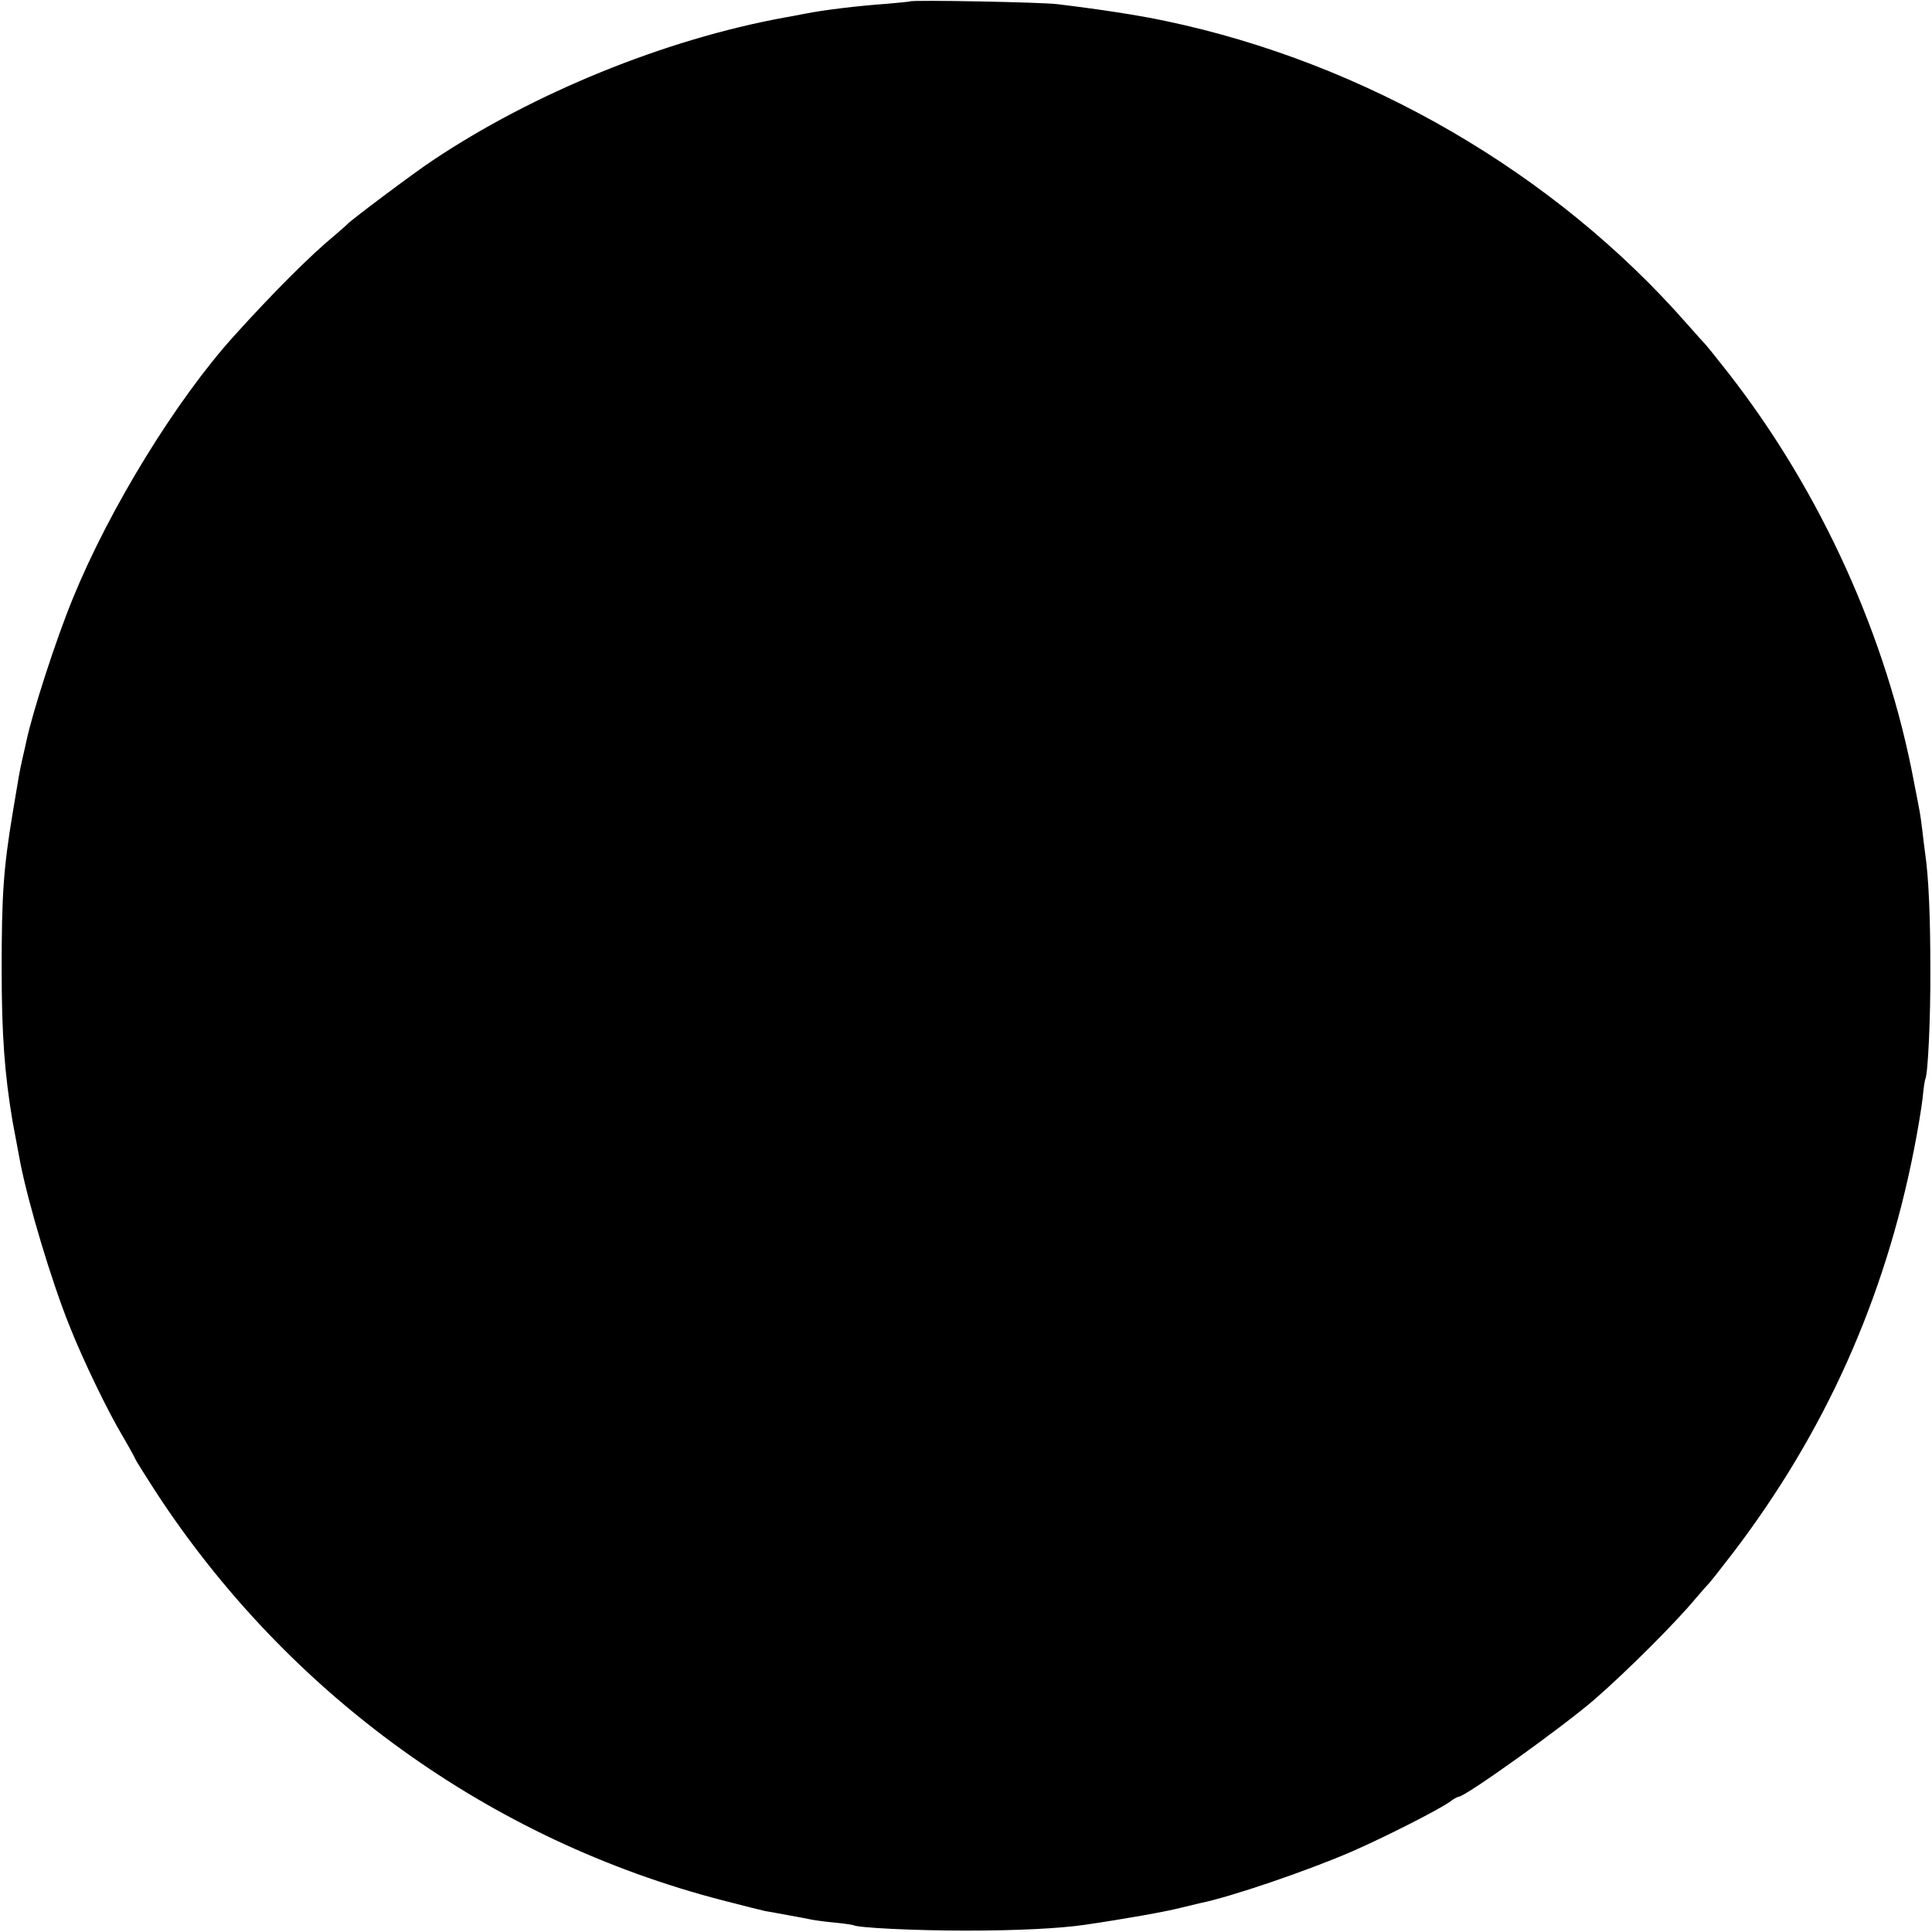
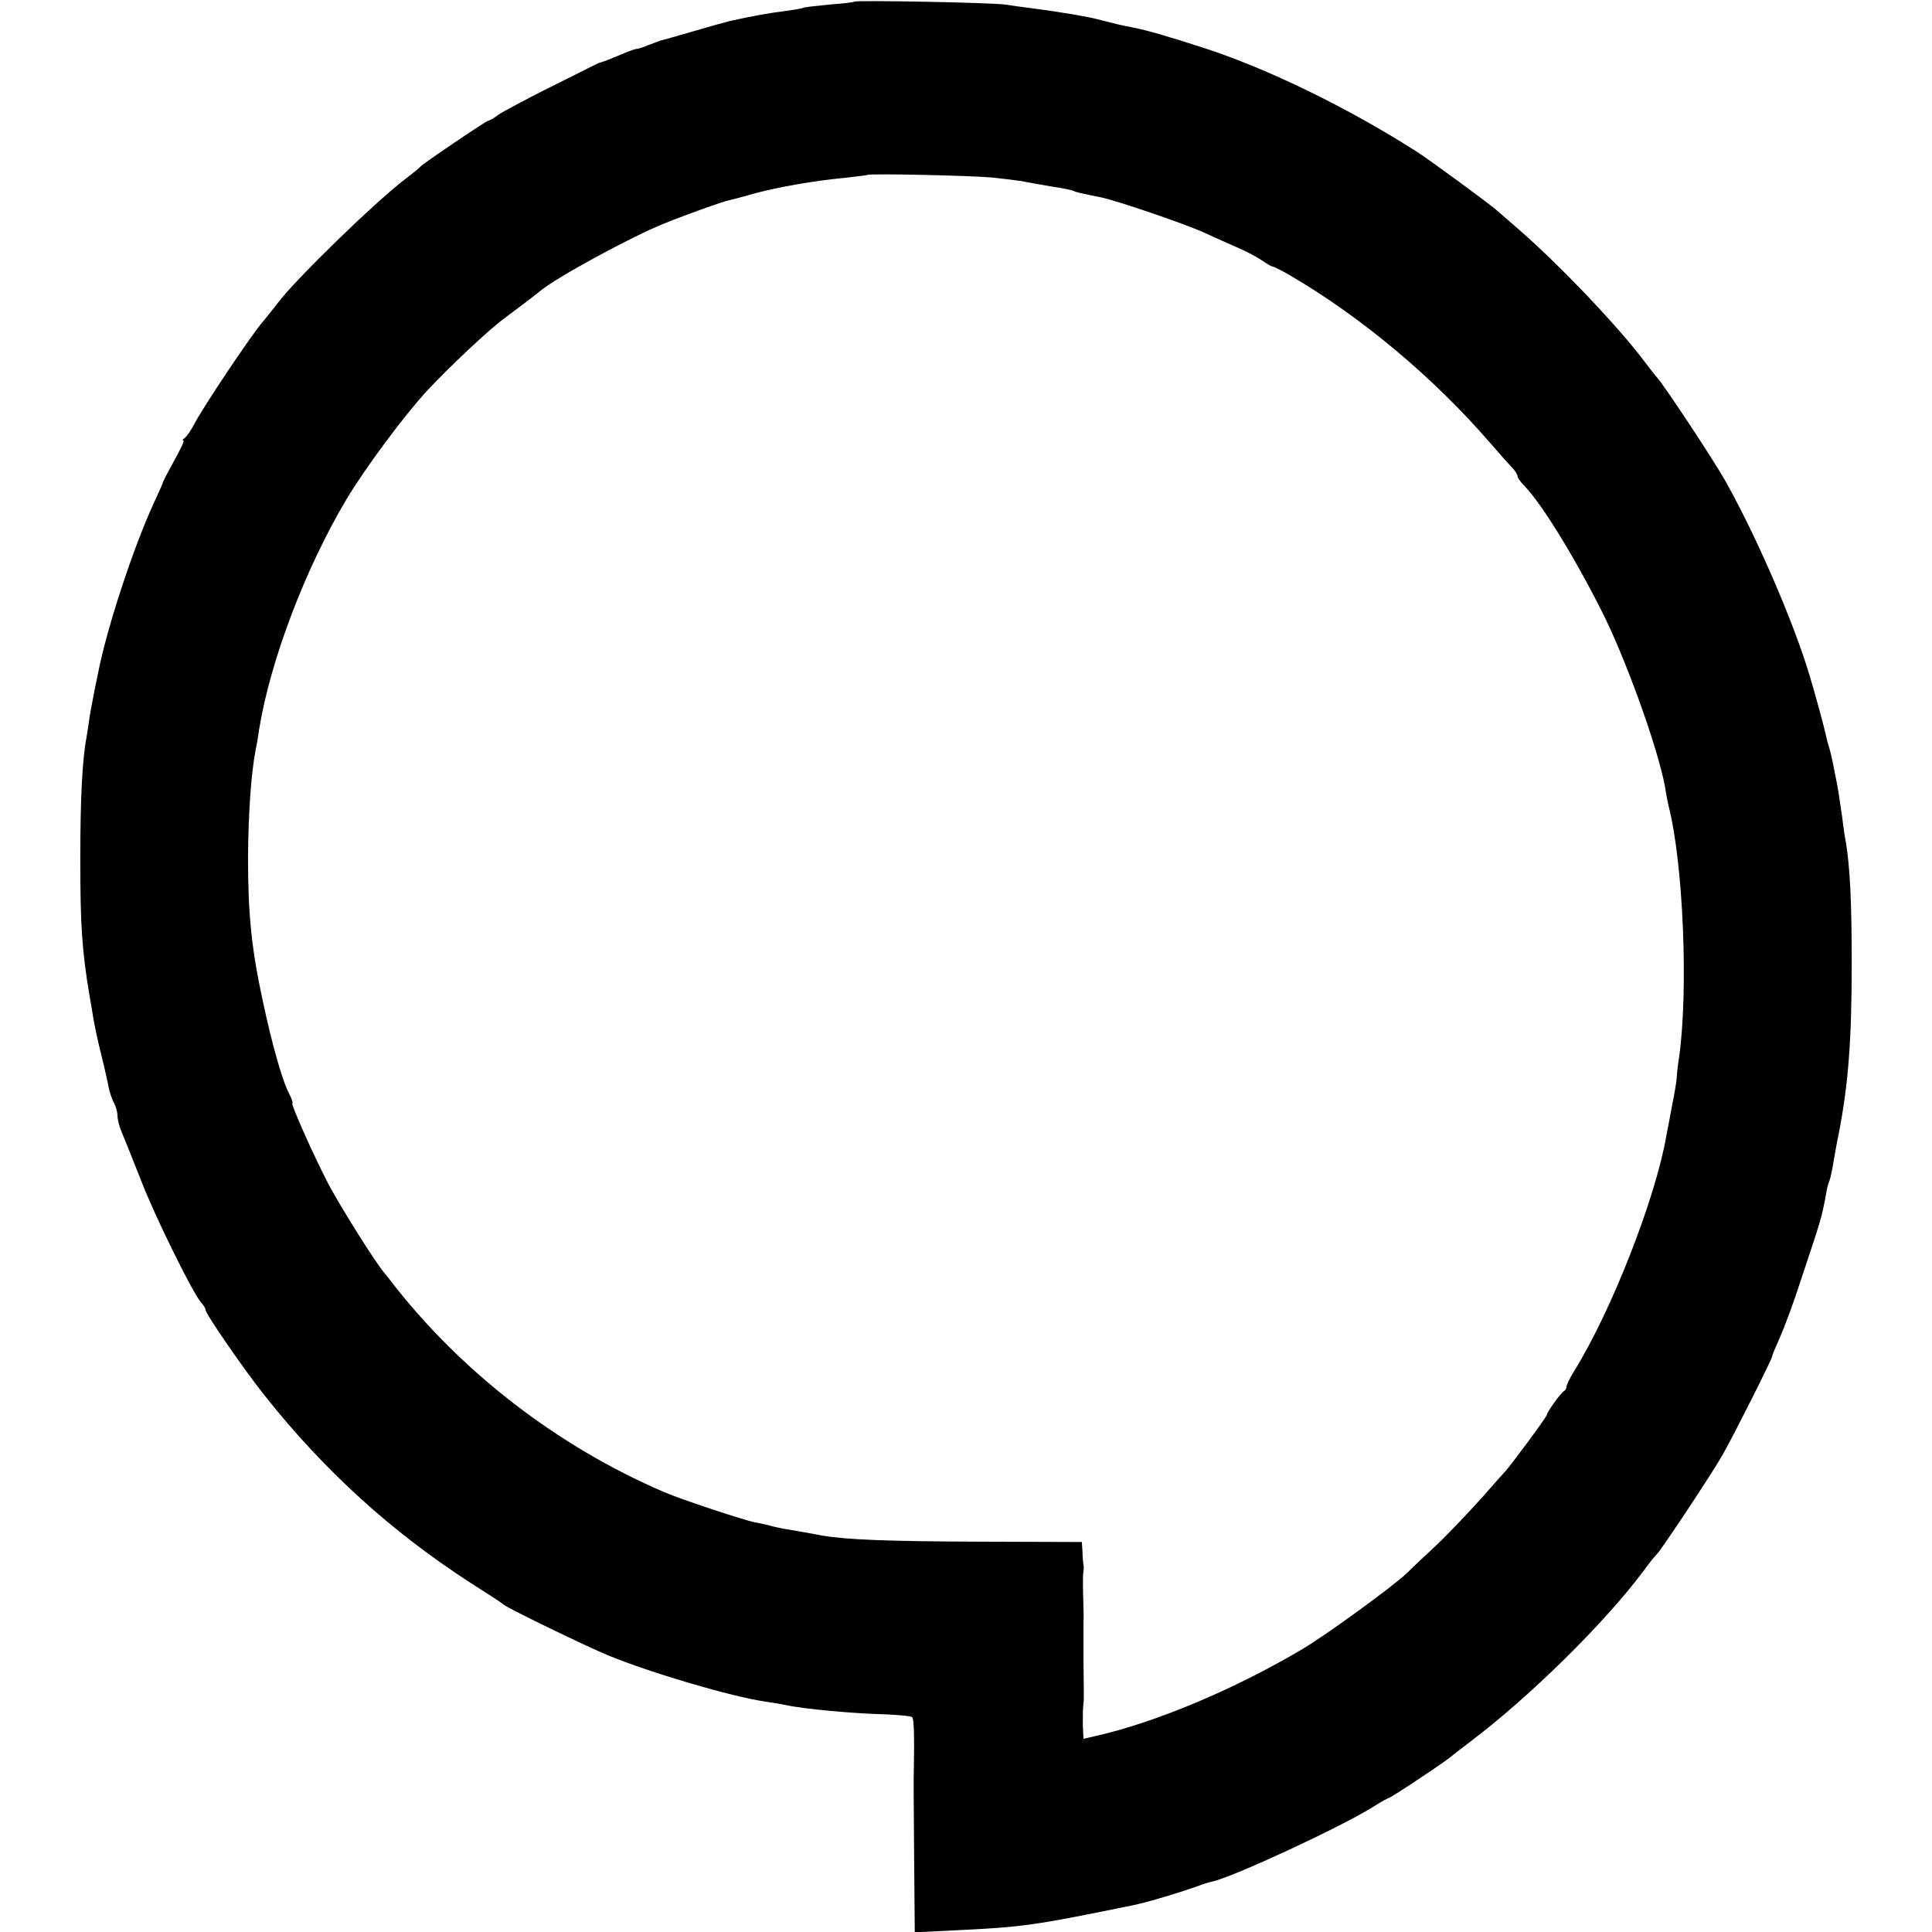
- <svg xmlns="http://www.w3.org/2000/svg" version="1.0" width="700pt" height="700pt" viewBox="0 0 700 700" preserveAspectRatio="xMidYMid meet">
-   <g transform="translate(0,700) scale(0.1,-0.1)" fill="#000000" stroke="none">
-     <path d="M3298 6995 c-2 -1 -41 -5 -88 -9 -100 -7 -225 -22 -295 -36 -27 -5 -61 -12 -75 -14 -431 -79 -908 -273 -1275 -519 -69 -46 -297 -217 -305 -228 -3 -3 -25 -23 -50 -44 -85 -70 -220 -205 -361 -361 -210 -232 -452 -626 -585 -952 -62 -151 -146 -411 -169 -520 -2 -9 -8 -37 -14 -62 -11 -49 -13 -63 -35 -195 -34 -204 -40 -302 -40 -570 0 -233 11 -378 39 -545 6 -32 24 -129 29 -155 30 -151 112 -425 177 -587 48 -122 139 -311 196 -406 24 -41 43 -76 43 -78 0 -2 33 -55 73 -117 480 -736 1212 -1264 2054 -1482 72 -19 142 -36 155 -39 13 -2 50 -9 83 -15 33 -6 71 -13 85 -16 14 -3 52 -8 85 -11 33 -3 63 -8 66 -9 15 -10 227 -20 409 -20 188 0 341 8 430 21 144 21 295 48 345 61 33 8 67 16 75 18 109 22 388 117 549 187 121 53 308 148 353 179 14 11 29 19 33 19 24 0 383 257 495 355 118 103 293 278 365 365 21 25 41 47 44 50 4 3 45 55 91 115 332 436 547 915 654 1456 14 70 28 155 32 190 3 35 8 67 10 70 9 17 19 214 18 399 0 188 -6 331 -19 420 -3 19 -7 56 -10 81 -3 25 -7 54 -9 65 -2 10 -11 60 -21 109 -98 525 -337 1052 -670 1480 -43 55 -81 102 -84 105 -3 3 -35 38 -70 78 -479 546 -1164 944 -1888 1096 -98 21 -243 43 -393 61 -54 7 -526 16 -532 10z" />
+ <svg xmlns="http://www.w3.org/2000/svg" version="1.0" width="592pt" height="592pt" viewBox="0 0 592 592" preserveAspectRatio="xMidYMid meet">
+   <g transform="translate(0,592) scale(0.1,-0.1)" fill="#000000" stroke="none">
+     <path d="M2618 5915 c-1 -2 -36 -6 -77 -9 -41 -4 -77 -8 -80 -10 -3 -2 -28 -6 -56 -10 -44 -5 -105 -16 -171 -31 -12 -3 -62 -17 -110 -31 -49 -14 -93 -27 -99 -28 -5 -2 -23 -8 -38 -14 -16 -7 -32 -12 -37 -12 -5 0 -29 -9 -54 -20 -26 -11 -50 -20 -54 -21 -4 0 -18 -7 -32 -14 -14 -7 -77 -39 -140 -70 -63 -32 -127 -66 -142 -76 -14 -11 -29 -19 -32 -19 -6 0 -198 -130 -206 -139 -3 -4 -25 -22 -50 -41 -95 -73 -332 -304 -387 -376 -12 -16 -33 -42 -47 -59 -34 -38 -188 -269 -211 -315 -10 -19 -23 -38 -29 -42 -6 -4 -8 -8 -4 -8 4 0 -9 -27 -28 -61 -18 -33 -34 -63 -34 -65 0 -2 -13 -32 -29 -66 -64 -140 -143 -381 -170 -518 -6 -30 -14 -66 -16 -80 -3 -14 -8 -41 -11 -60 -2 -19 -7 -46 -9 -60 -13 -67 -19 -193 -19 -370 0 -204 5 -284 29 -425 3 -16 8 -46 11 -65 3 -19 14 -71 25 -115 11 -44 21 -90 23 -102 3 -12 9 -31 15 -42 6 -11 11 -29 11 -40 0 -11 6 -35 14 -53 8 -18 33 -82 57 -142 42 -110 159 -347 185 -377 8 -8 14 -19 14 -23 0 -12 118 -183 180 -261 183 -231 389 -418 630 -574 52 -33 100 -64 105 -69 17 -13 256 -129 320 -155 132 -54 377 -126 480 -141 22 -3 51 -8 65 -11 54 -12 211 -26 302 -28 42 -2 80 -5 83 -9 6 -5 7 -64 5 -168 -1 -8 0 -122 1 -253 l2 -238 121 6 c211 10 244 15 543 76 47 9 159 43 218 65 11 4 25 8 31 9 64 14 398 169 494 230 22 14 42 25 44 25 6 0 154 98 188 124 14 12 41 32 59 46 184 138 416 367 534 525 16 22 35 46 43 54 16 17 172 252 202 306 34 60 150 291 150 298 0 4 11 30 24 59 13 29 43 109 65 178 63 189 62 185 77 264 2 16 7 32 9 36 2 4 6 20 9 36 8 45 15 87 20 109 30 154 40 289 40 525 0 182 -5 291 -18 370 -3 14 -8 48 -11 75 -11 76 -13 88 -19 118 -3 15 -8 39 -11 55 -3 15 -8 35 -11 44 -3 9 -7 25 -9 35 -5 23 -29 113 -50 183 -49 164 -163 427 -258 596 -37 66 -192 300 -211 319 -6 7 -22 27 -36 46 -79 106 -262 298 -384 404 -32 28 -63 55 -69 60 -25 22 -205 154 -247 181 -210 134 -458 255 -654 318 -98 32 -174 54 -211 61 -51 10 -53 11 -100 23 -39 11 -125 25 -215 37 -25 3 -61 8 -80 11 -39 6 -456 14 -462 9z m423 -539 c37 -4 77 -9 90 -11 13 -3 53 -10 88 -16 36 -5 67 -12 71 -14 6 -4 21 -7 85 -20 47 -10 254 -80 315 -108 30 -14 78 -35 105 -47 28 -12 61 -30 75 -40 14 -10 27 -17 30 -17 3 0 28 -12 55 -28 217 -127 438 -312 610 -511 33 -38 66 -75 73 -82 6 -7 12 -17 12 -21 0 -5 10 -19 23 -32 55 -57 164 -237 246 -404 77 -160 173 -434 186 -535 1 -8 5 -26 8 -40 45 -177 61 -564 32 -770 -4 -25 -7 -52 -7 -60 0 -8 -6 -46 -14 -85 -7 -38 -15 -81 -18 -95 -33 -193 -170 -541 -283 -722 -13 -21 -23 -42 -23 -47 0 -5 -3 -11 -7 -13 -9 -4 -53 -65 -53 -73 0 -6 -117 -164 -129 -175 -3 -3 -35 -39 -71 -80 -36 -40 -98 -106 -139 -145 -41 -38 -83 -78 -92 -87 -42 -40 -247 -189 -318 -231 -211 -125 -451 -225 -632 -266 l-39 -9 -2 42 c0 22 0 48 1 56 1 8 2 20 2 25 0 6 0 57 -1 115 0 58 0 112 0 120 1 8 0 44 -1 80 -1 36 -1 70 1 75 1 6 1 15 0 20 -1 6 -3 23 -3 40 l-2 30 -310 1 c-285 1 -412 6 -487 19 -15 3 -43 8 -60 11 -18 3 -42 7 -53 9 -11 2 -31 6 -45 10 -14 4 -34 8 -45 10 -27 4 -230 71 -280 93 -327 140 -626 371 -840 650 -5 7 -15 18 -20 25 -28 34 -127 192 -165 262 -46 87 -121 255 -114 255 2 0 -2 13 -10 29 -21 39 -53 153 -81 285 -34 157 -45 263 -45 436 1 140 9 258 24 336 3 12 7 38 10 59 34 210 141 492 267 704 58 97 177 257 247 333 70 75 190 188 238 223 32 24 95 71 110 84 51 42 281 167 379 206 69 28 178 67 198 71 24 6 25 6 82 22 70 19 179 38 273 47 37 4 68 8 70 9 5 5 318 -2 383 -8z" />
  </g>
</svg>
